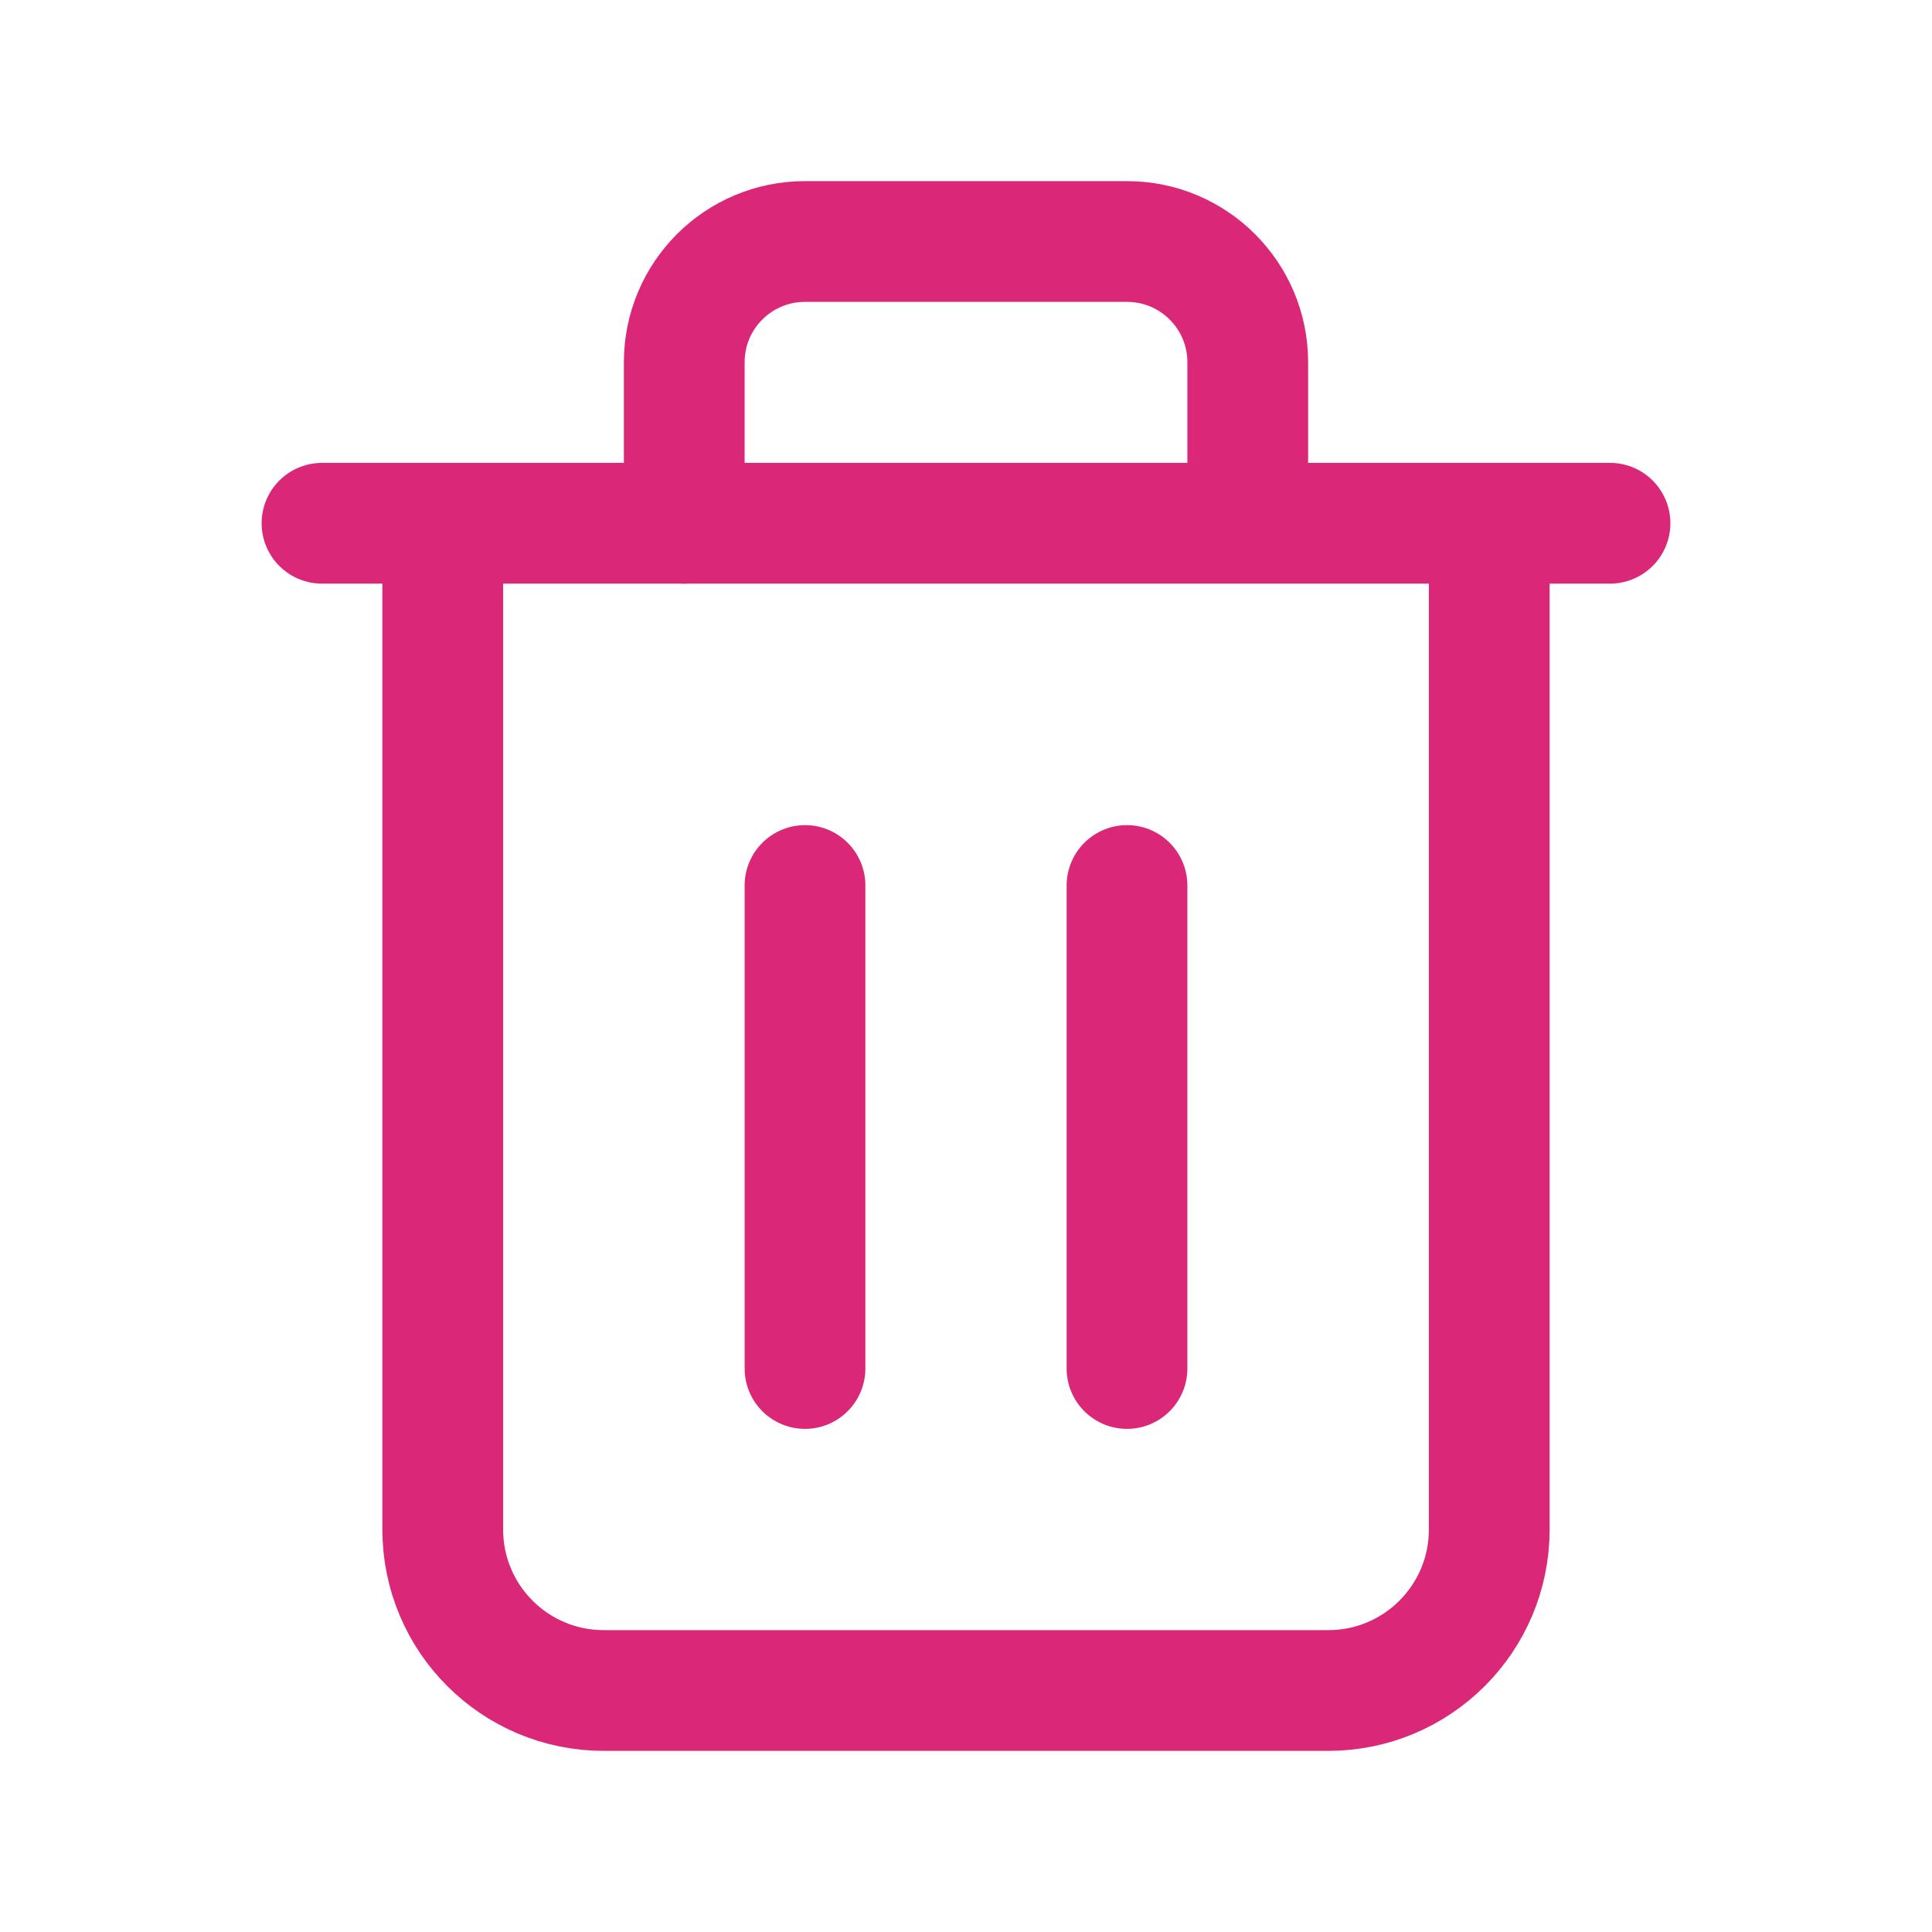
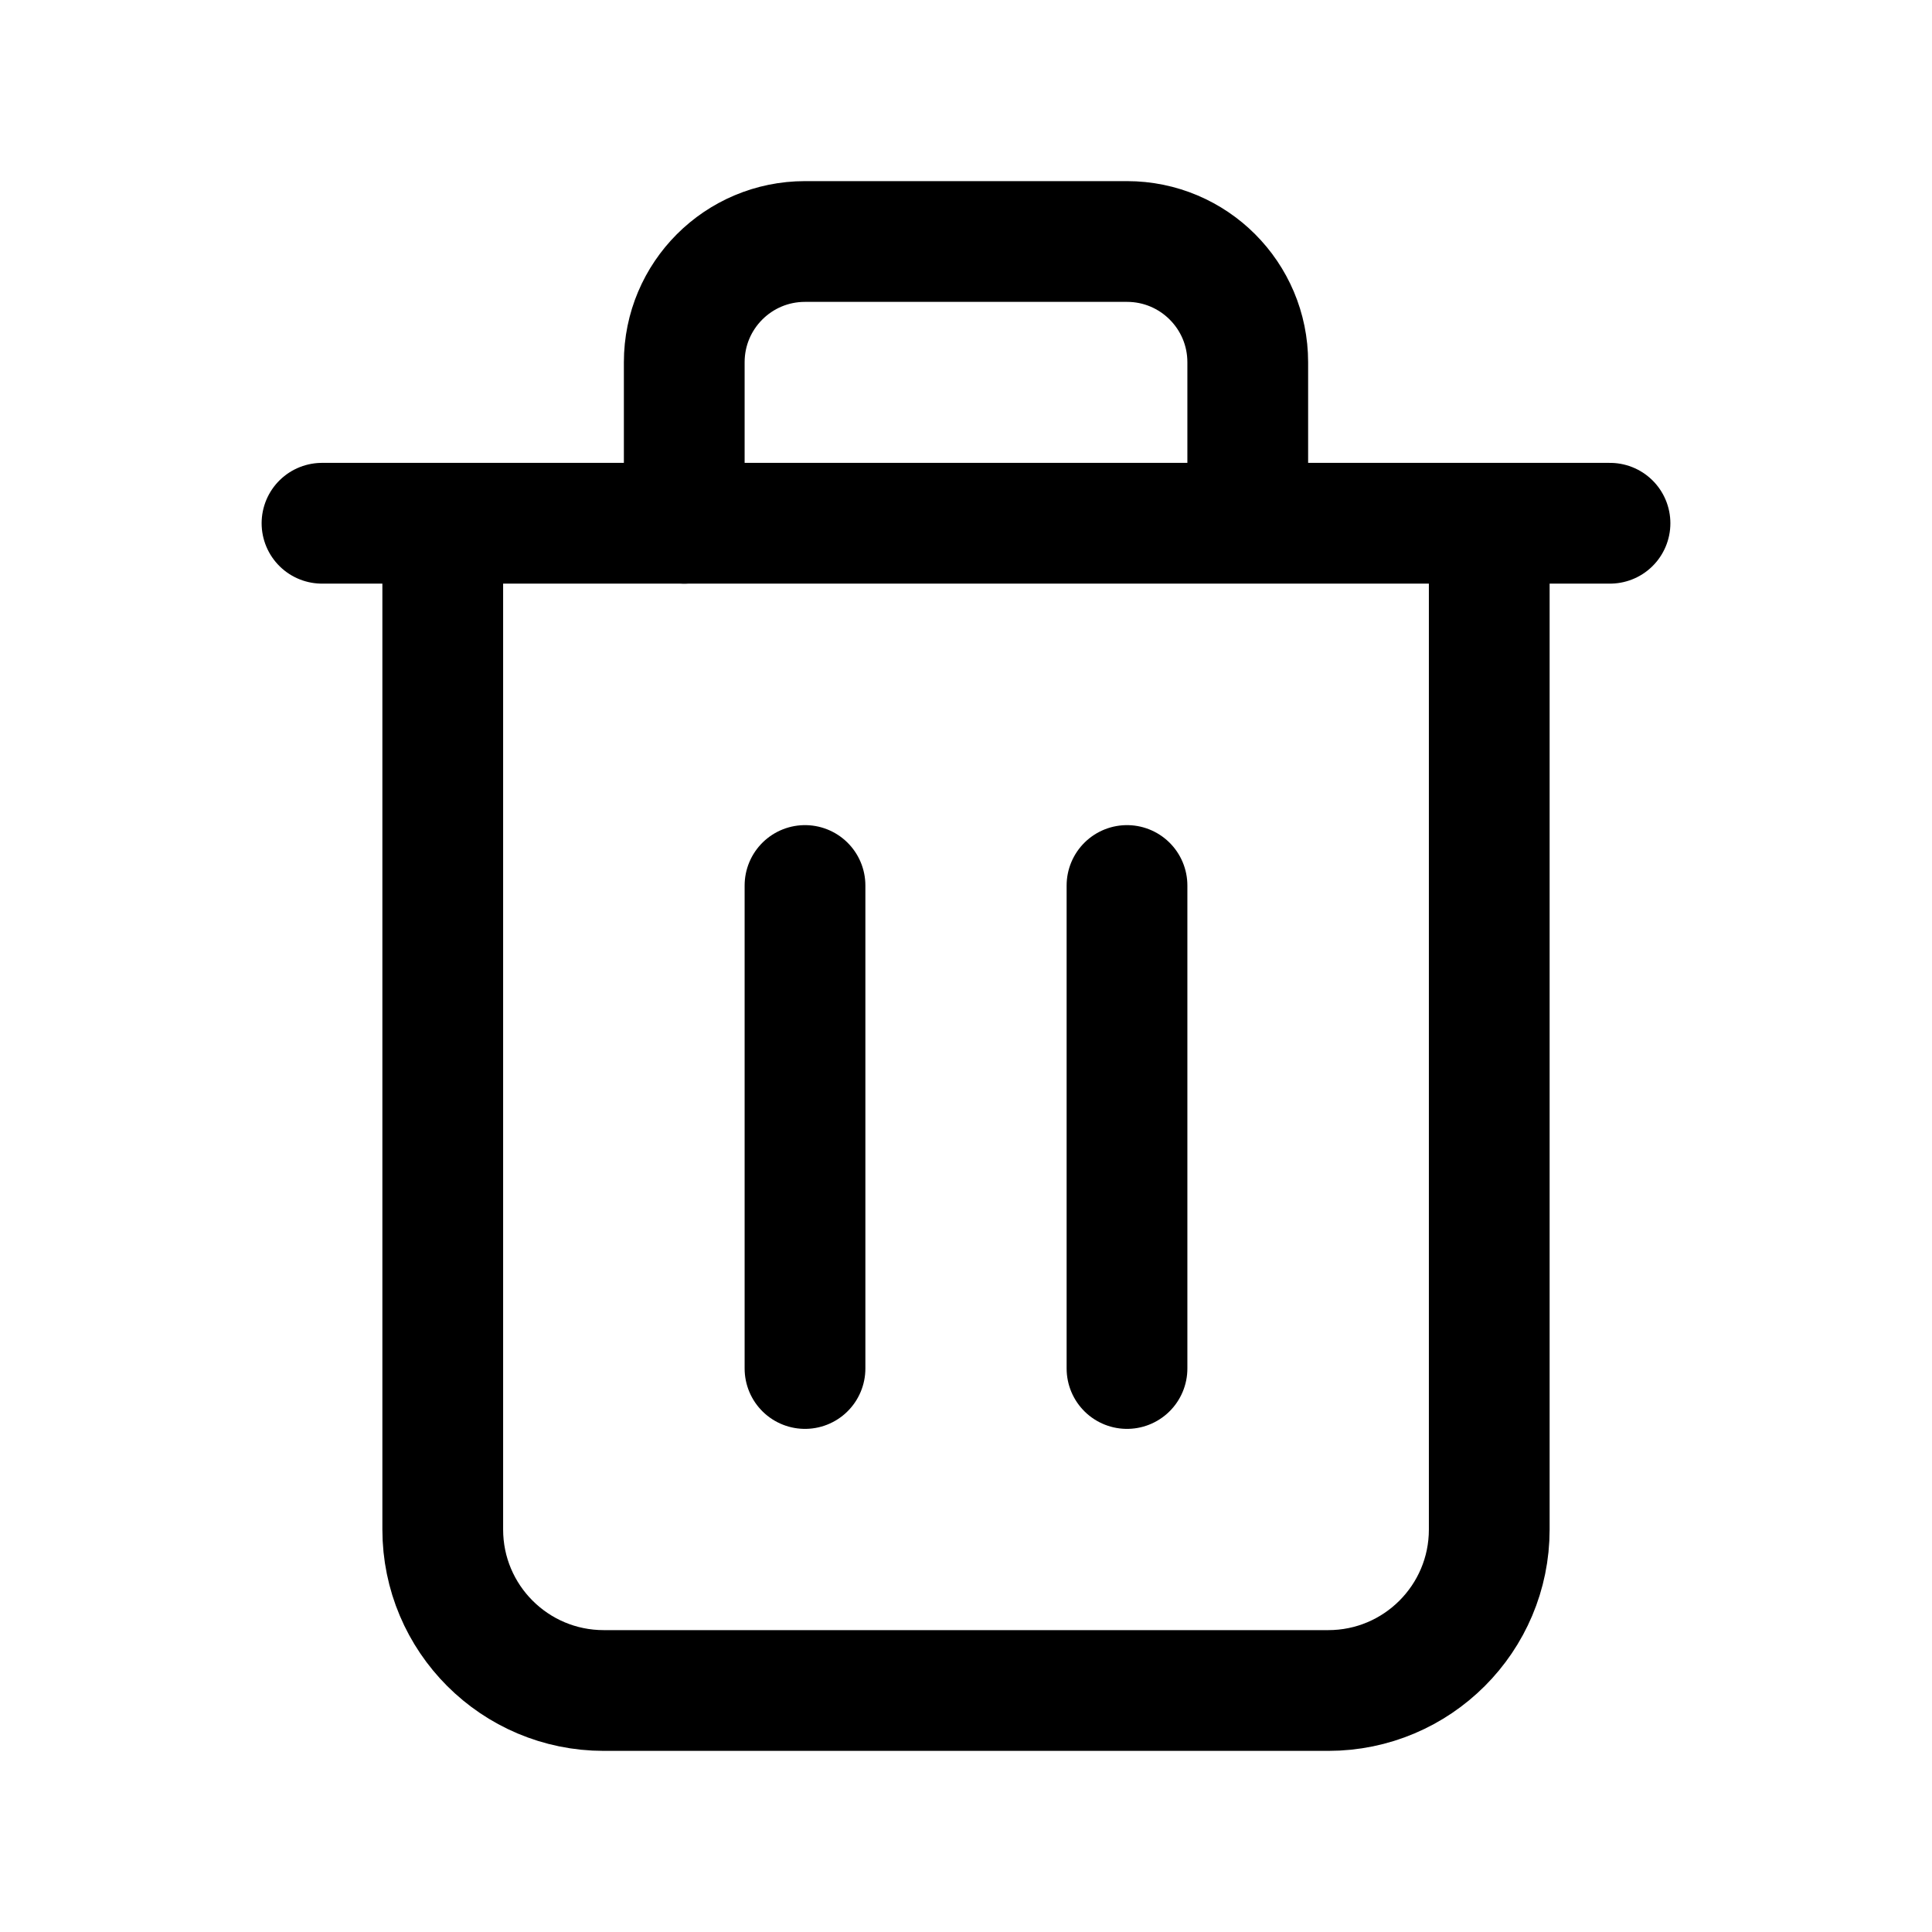
<svg xmlns="http://www.w3.org/2000/svg" width="30" height="30" viewBox="0 0 30 30" fill="none">
  <g stroke="currentColor" fill="none" stroke-width="1.5" stroke-linecap="round" stroke-linejoin="round">
-     <path d="M23.125 8.125V23.75C23.125 25.131 22.006 26.25 20.625 26.25H9.375C7.994 26.25 6.875 25.131 6.875 23.75V8.125" stroke="#DB2777" stroke-width="1.875" stroke-linecap="round" stroke-linejoin="round" />
-     <path d="M25 8.125H5" stroke="#DB2777" stroke-width="1.875" stroke-linecap="round" stroke-linejoin="round" />
-     <path d="M17.5 21.25V13.75" stroke="#DB2777" stroke-width="1.875" stroke-linecap="round" stroke-linejoin="round" />
-     <path d="M12.5 21.25V13.75" stroke="#DB2777" stroke-width="1.875" stroke-linecap="round" stroke-linejoin="round" />
-     <path d="M10.625 8.125V5.625C10.625 4.589 11.464 3.75 12.5 3.75H17.5C18.535 3.75 19.375 4.589 19.375 5.625V7.5" stroke="#DB2777" stroke-width="1.875" stroke-linecap="round" stroke-linejoin="round" />
+     <path d="M23.125 8.125V23.75C23.125 25.131 22.006 26.25 20.625 26.25H9.375C7.994 26.25 6.875 25.131 6.875 23.75V8.125" stroke="currentColor" stroke-width="1.875" stroke-linecap="round" stroke-linejoin="round" />
+     <path d="M25 8.125H5" stroke="currentColor" stroke-width="1.875" stroke-linecap="round" stroke-linejoin="round" />
+     <path d="M17.5 21.25V13.75" stroke="currentColor" stroke-width="1.875" stroke-linecap="round" stroke-linejoin="round" />
+     <path d="M12.5 21.25V13.75" stroke="currentColor" stroke-width="1.875" stroke-linecap="round" stroke-linejoin="round" />
+     <path d="M10.625 8.125V5.625C10.625 4.589 11.464 3.75 12.5 3.75H17.5C18.535 3.75 19.375 4.589 19.375 5.625V7.5" stroke="currentColor" stroke-width="1.875" stroke-linecap="round" stroke-linejoin="round" />
  </g>
</svg>
